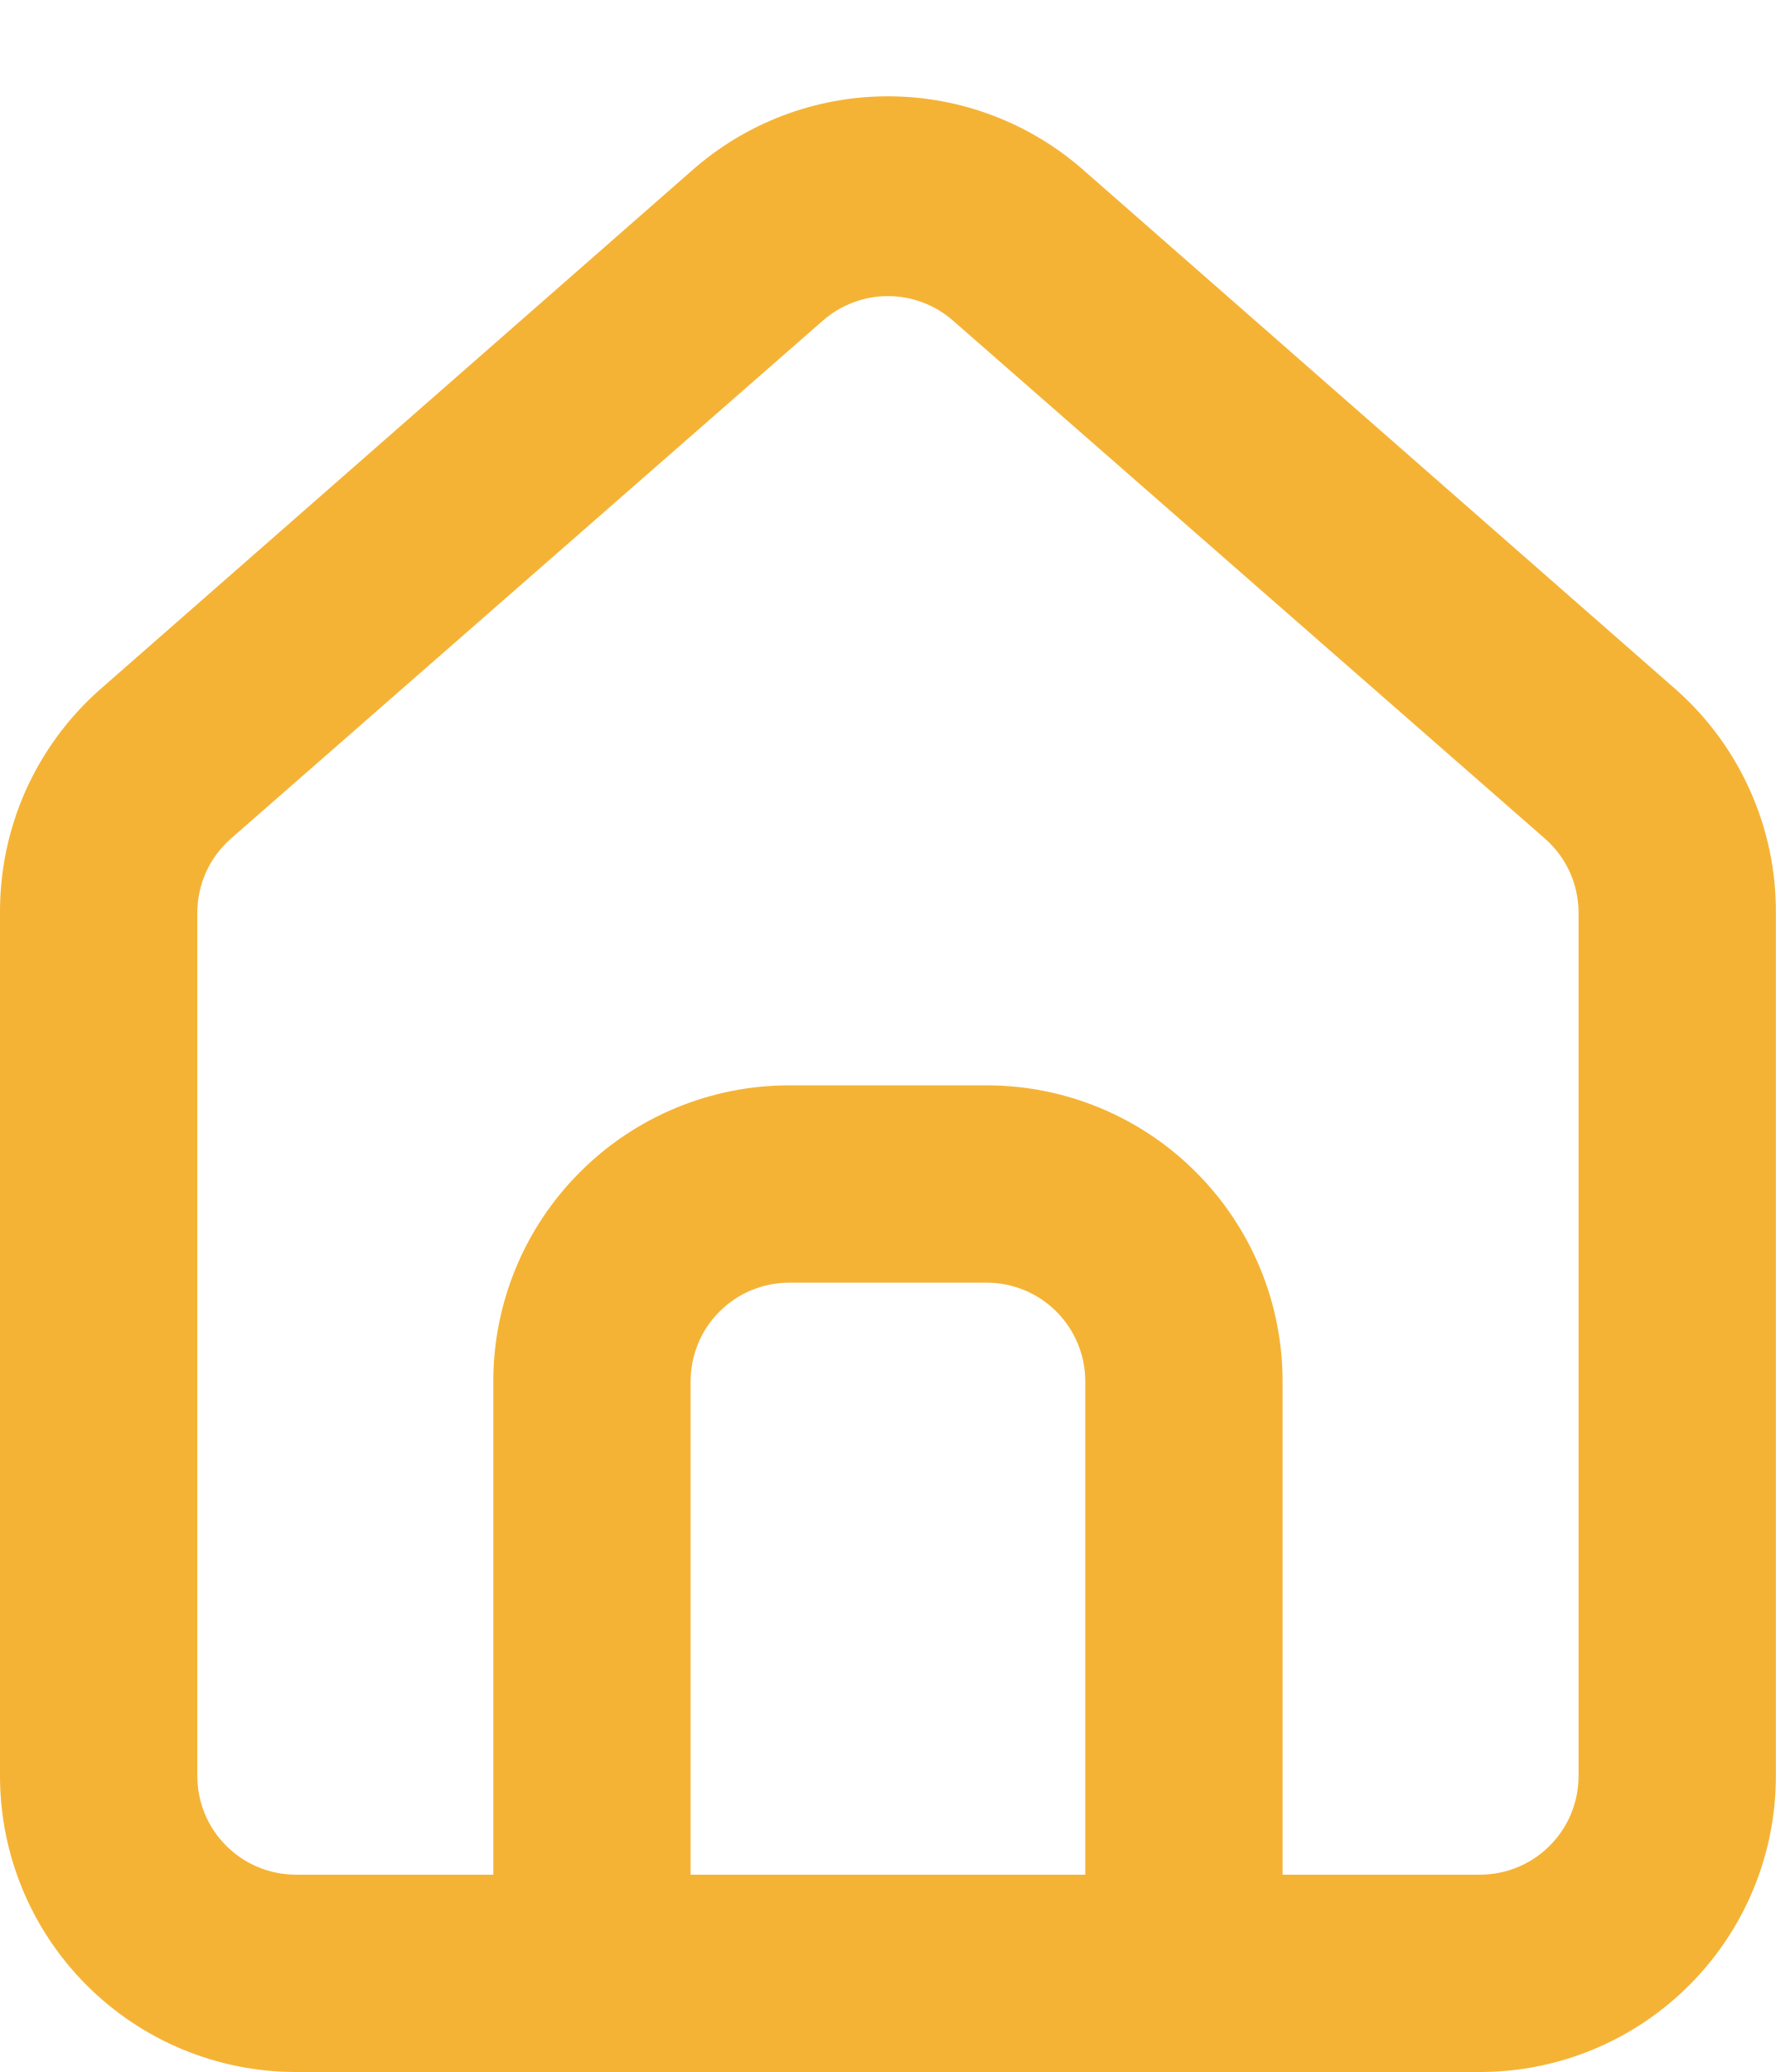
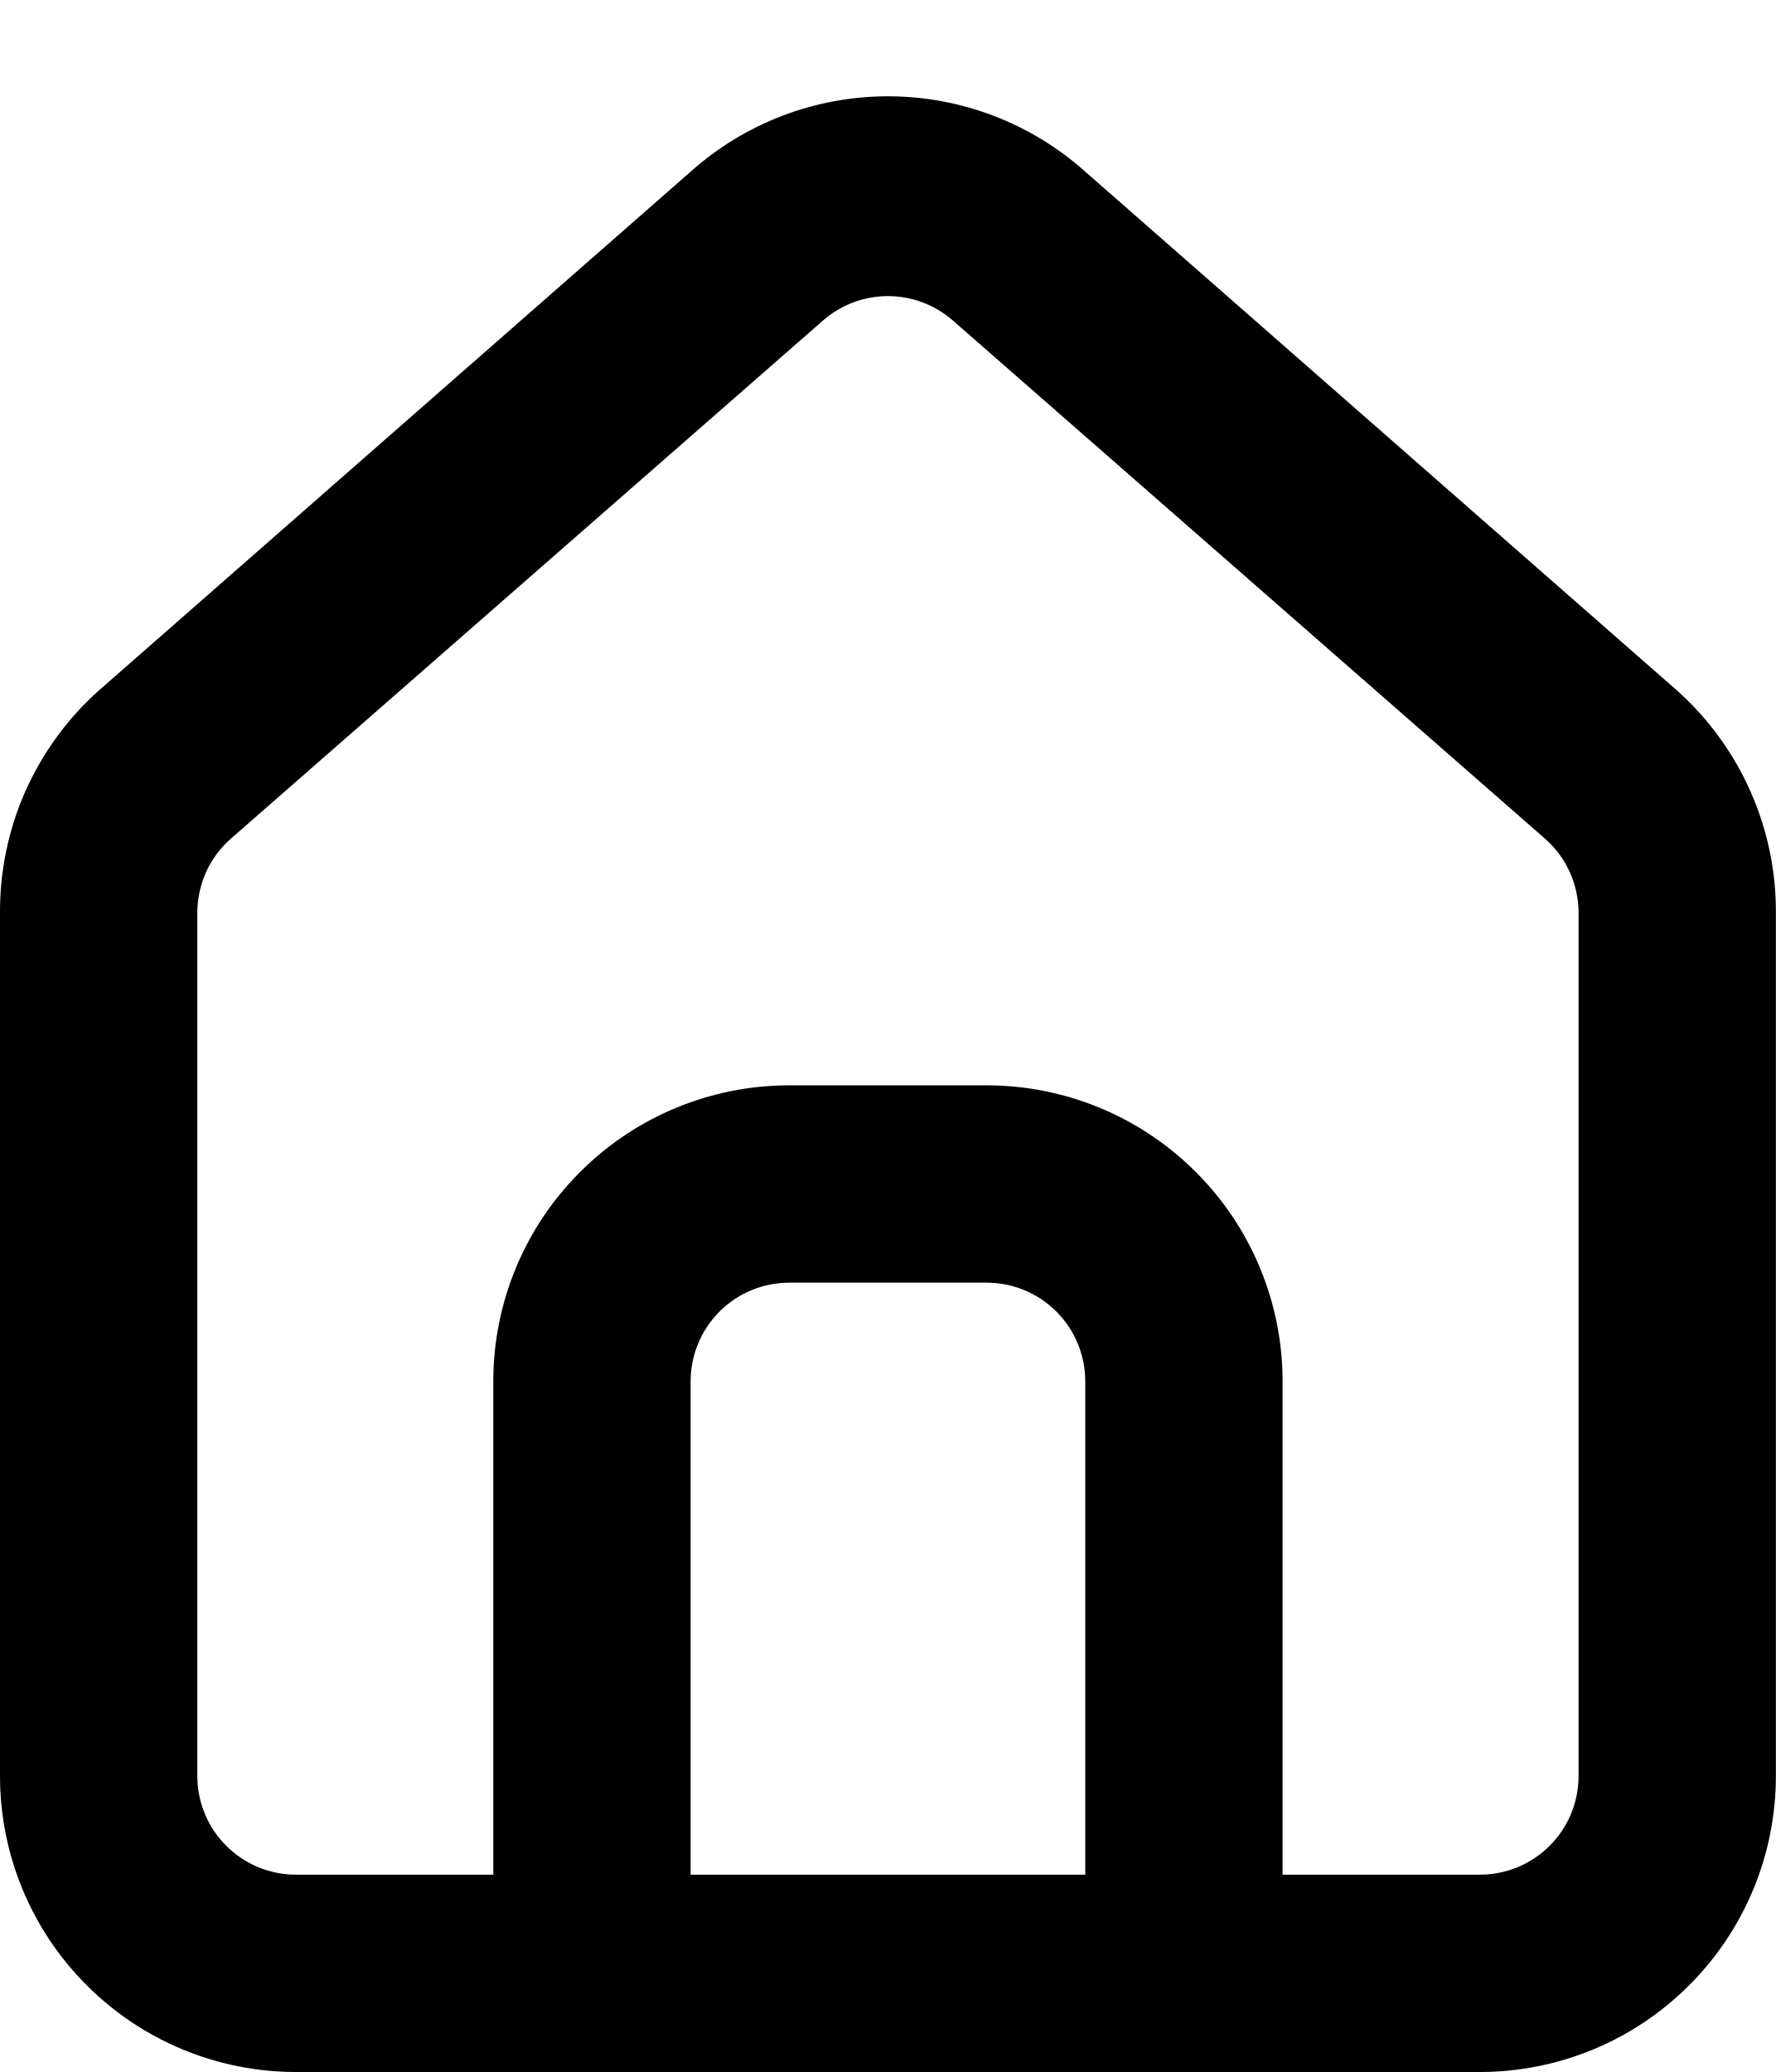
<svg xmlns="http://www.w3.org/2000/svg" width="18" height="21" viewBox="0 0 18 21" fill="none">
-   <path d="M17 7L11 1.74C10.45 1.248 9.738 0.976 9 0.976C8.262 0.976 7.55 1.248 7 1.74L1 7C0.682 7.284 0.429 7.633 0.256 8.022C0.084 8.412 -0.003 8.834 3.24138e-06 9.26V18C3.24138e-06 18.796 0.316 19.559 0.879 20.121C1.441 20.684 2.204 21 3 21H15C15.796 21 16.559 20.684 17.121 20.121C17.684 19.559 18 18.796 18 18V9.25C18.002 8.826 17.914 8.406 17.741 8.018C17.569 7.63 17.316 7.283 17 7ZM11 19H7V14C7 13.735 7.105 13.48 7.293 13.293C7.48 13.105 7.735 13 8 13H10C10.265 13 10.52 13.105 10.707 13.293C10.895 13.48 11 13.735 11 14V19ZM16 18C16 18.265 15.895 18.52 15.707 18.707C15.52 18.895 15.265 19 15 19H13V14C13 13.204 12.684 12.441 12.121 11.879C11.559 11.316 10.796 11 10 11H8C7.204 11 6.441 11.316 5.879 11.879C5.316 12.441 5 13.204 5 14V19H3C2.735 19 2.48 18.895 2.293 18.707C2.105 18.52 2 18.265 2 18V9.25C2 9.108 2.031 8.968 2.089 8.838C2.148 8.709 2.233 8.594 2.34 8.5L8.34 3.25C8.522 3.09 8.757 3.001 9 3.001C9.243 3.001 9.478 3.09 9.66 3.25L15.66 8.5C15.767 8.594 15.852 8.709 15.911 8.838C15.969 8.968 16 9.108 16 9.25V18Z" fill="#F5B335" />
+   <path d="M17 7L11 1.74C10.45 1.248 9.738 0.976 9 0.976C8.262 0.976 7.55 1.248 7 1.74L1 7C0.682 7.284 0.429 7.633 0.256 8.022C0.084 8.412 -0.003 8.834 3.24138e-06 9.26V18C3.24138e-06 18.796 0.316 19.559 0.879 20.121C1.441 20.684 2.204 21 3 21H15C15.796 21 16.559 20.684 17.121 20.121C17.684 19.559 18 18.796 18 18V9.25C18.002 8.826 17.914 8.406 17.741 8.018C17.569 7.63 17.316 7.283 17 7ZM11 19H7V14C7 13.735 7.105 13.48 7.293 13.293C7.48 13.105 7.735 13 8 13H10C10.265 13 10.52 13.105 10.707 13.293C10.895 13.48 11 13.735 11 14V19ZM16 18C16 18.265 15.895 18.52 15.707 18.707C15.52 18.895 15.265 19 15 19H13V14C13 13.204 12.684 12.441 12.121 11.879C11.559 11.316 10.796 11 10 11H8C7.204 11 6.441 11.316 5.879 11.879C5.316 12.441 5 13.204 5 14V19H3C2.735 19 2.48 18.895 2.293 18.707C2.105 18.52 2 18.265 2 18V9.25C2 9.108 2.031 8.968 2.089 8.838C2.148 8.709 2.233 8.594 2.34 8.5L8.34 3.25C8.522 3.09 8.757 3.001 9 3.001C9.243 3.001 9.478 3.09 9.66 3.25L15.66 8.5C15.767 8.594 15.852 8.709 15.911 8.838C15.969 8.968 16 9.108 16 9.25V18Z" fill="currentColor" />
</svg>
